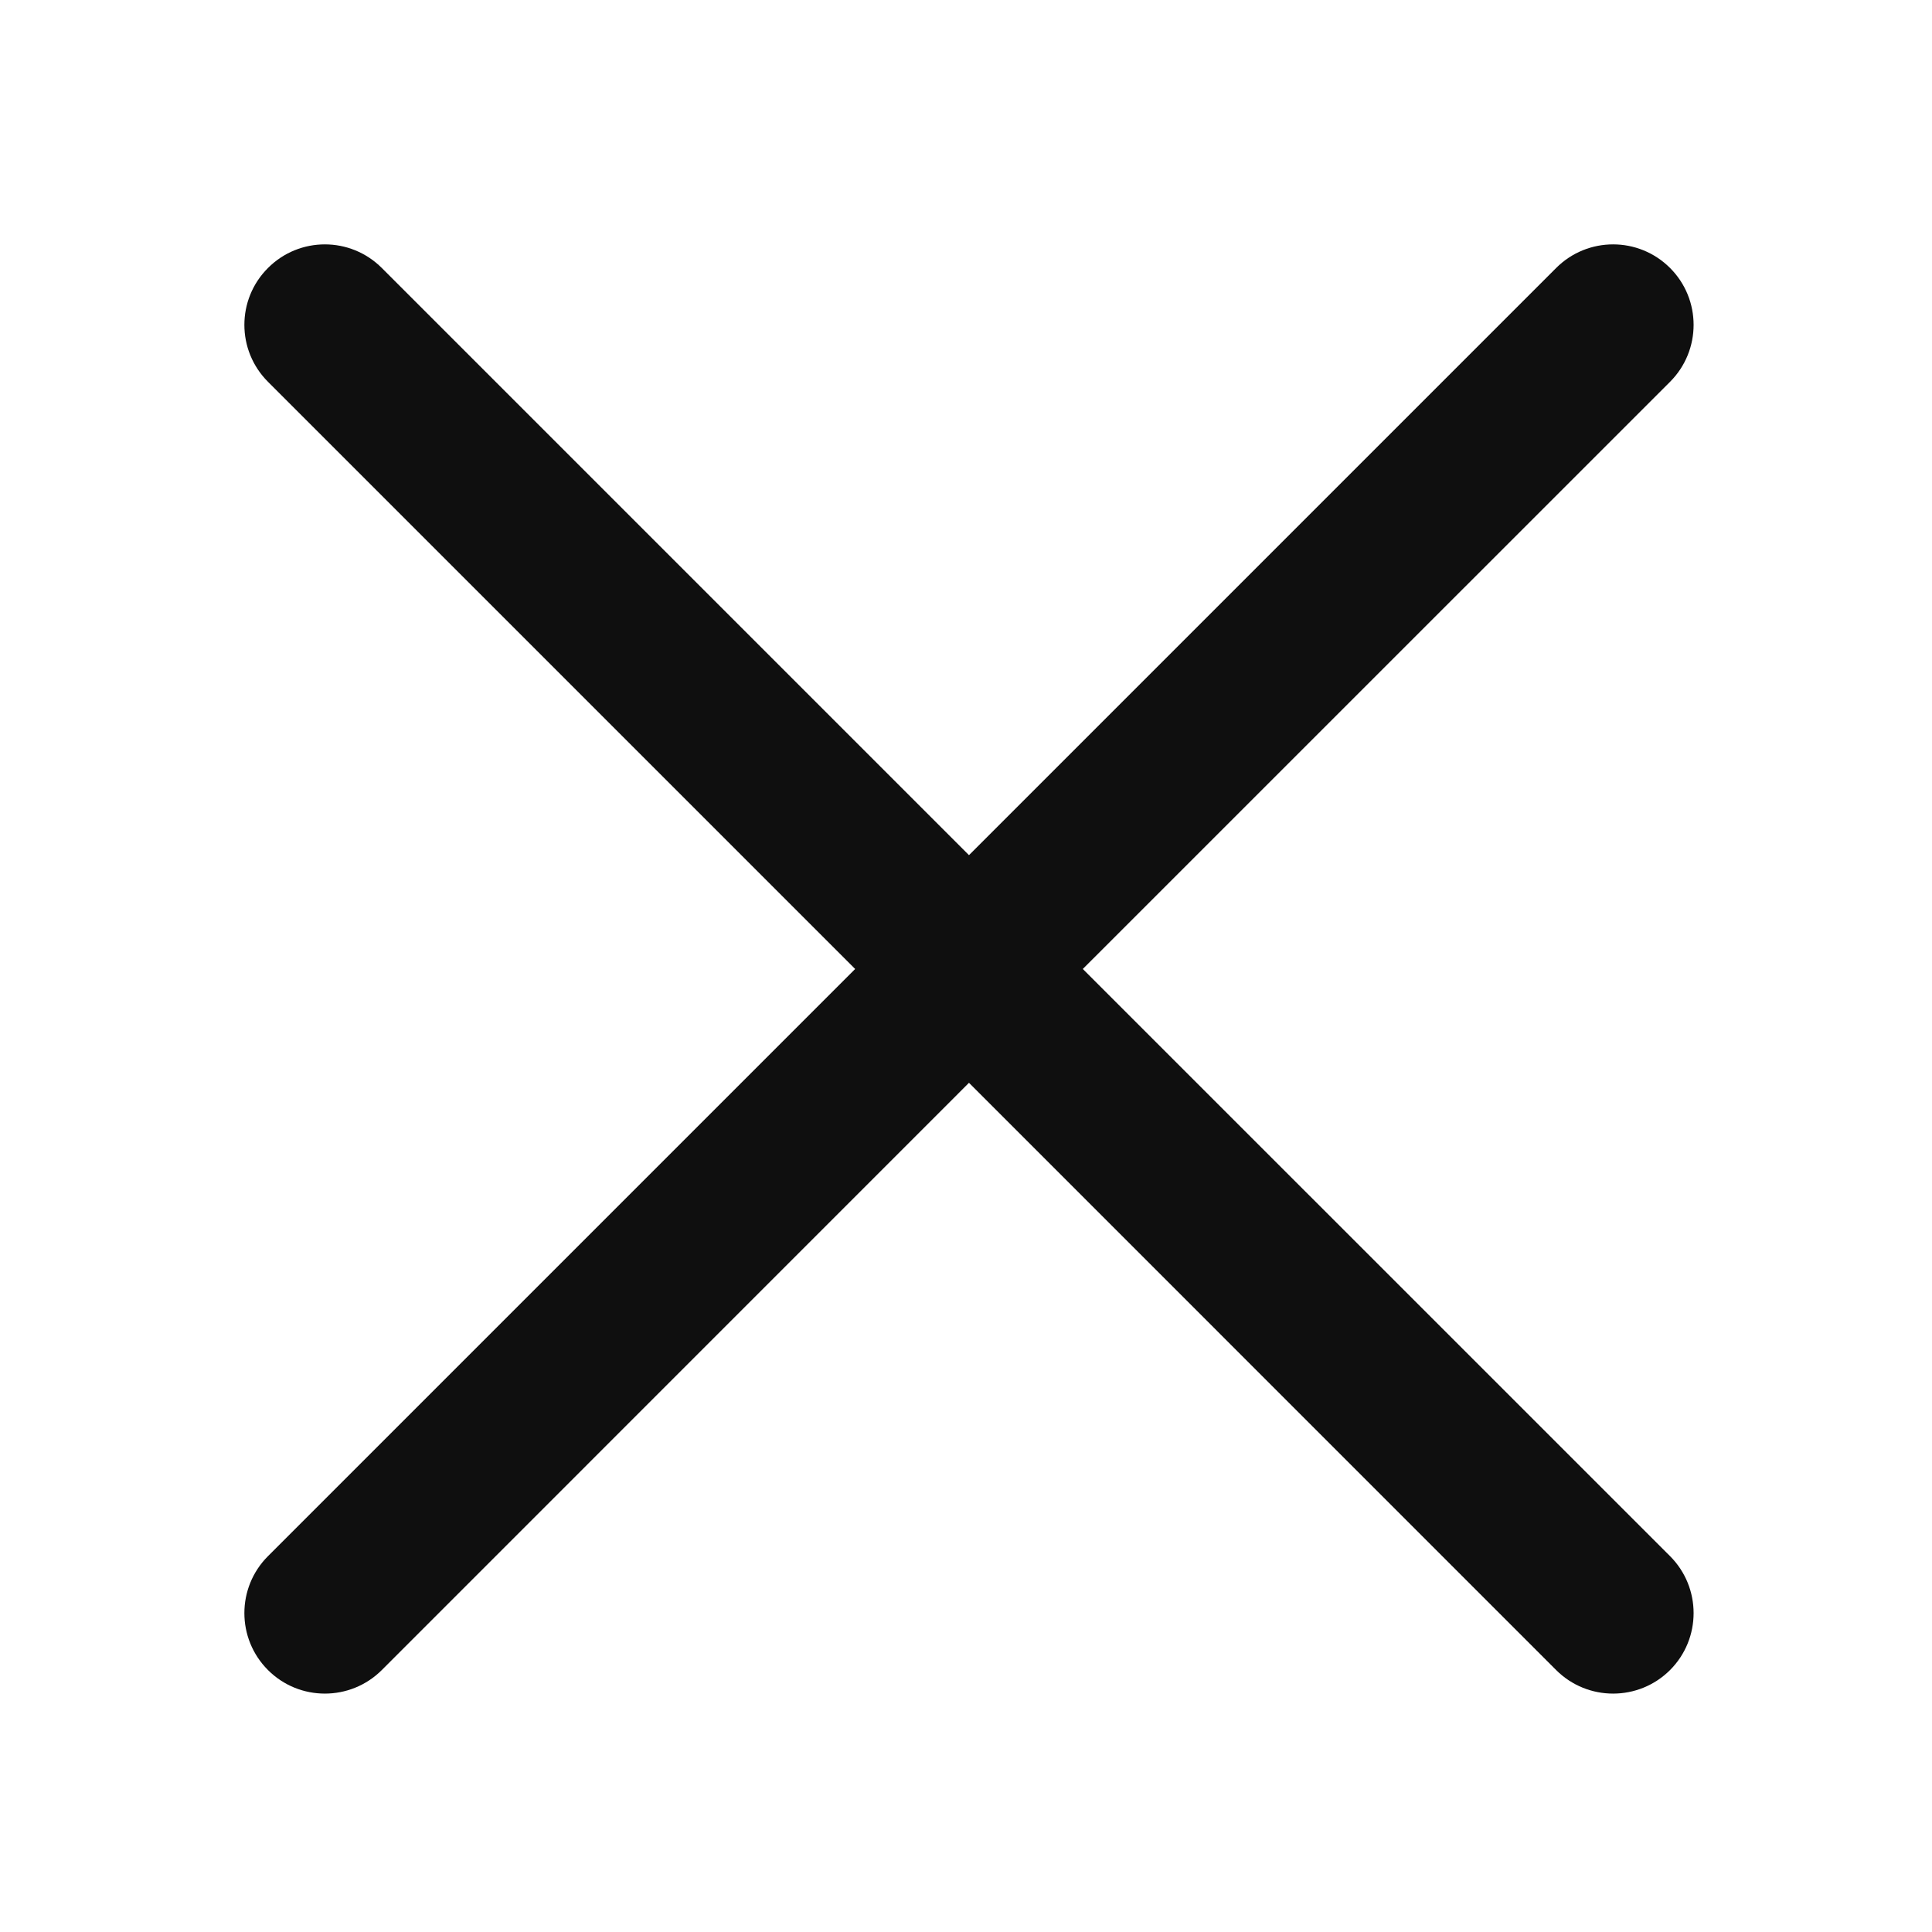
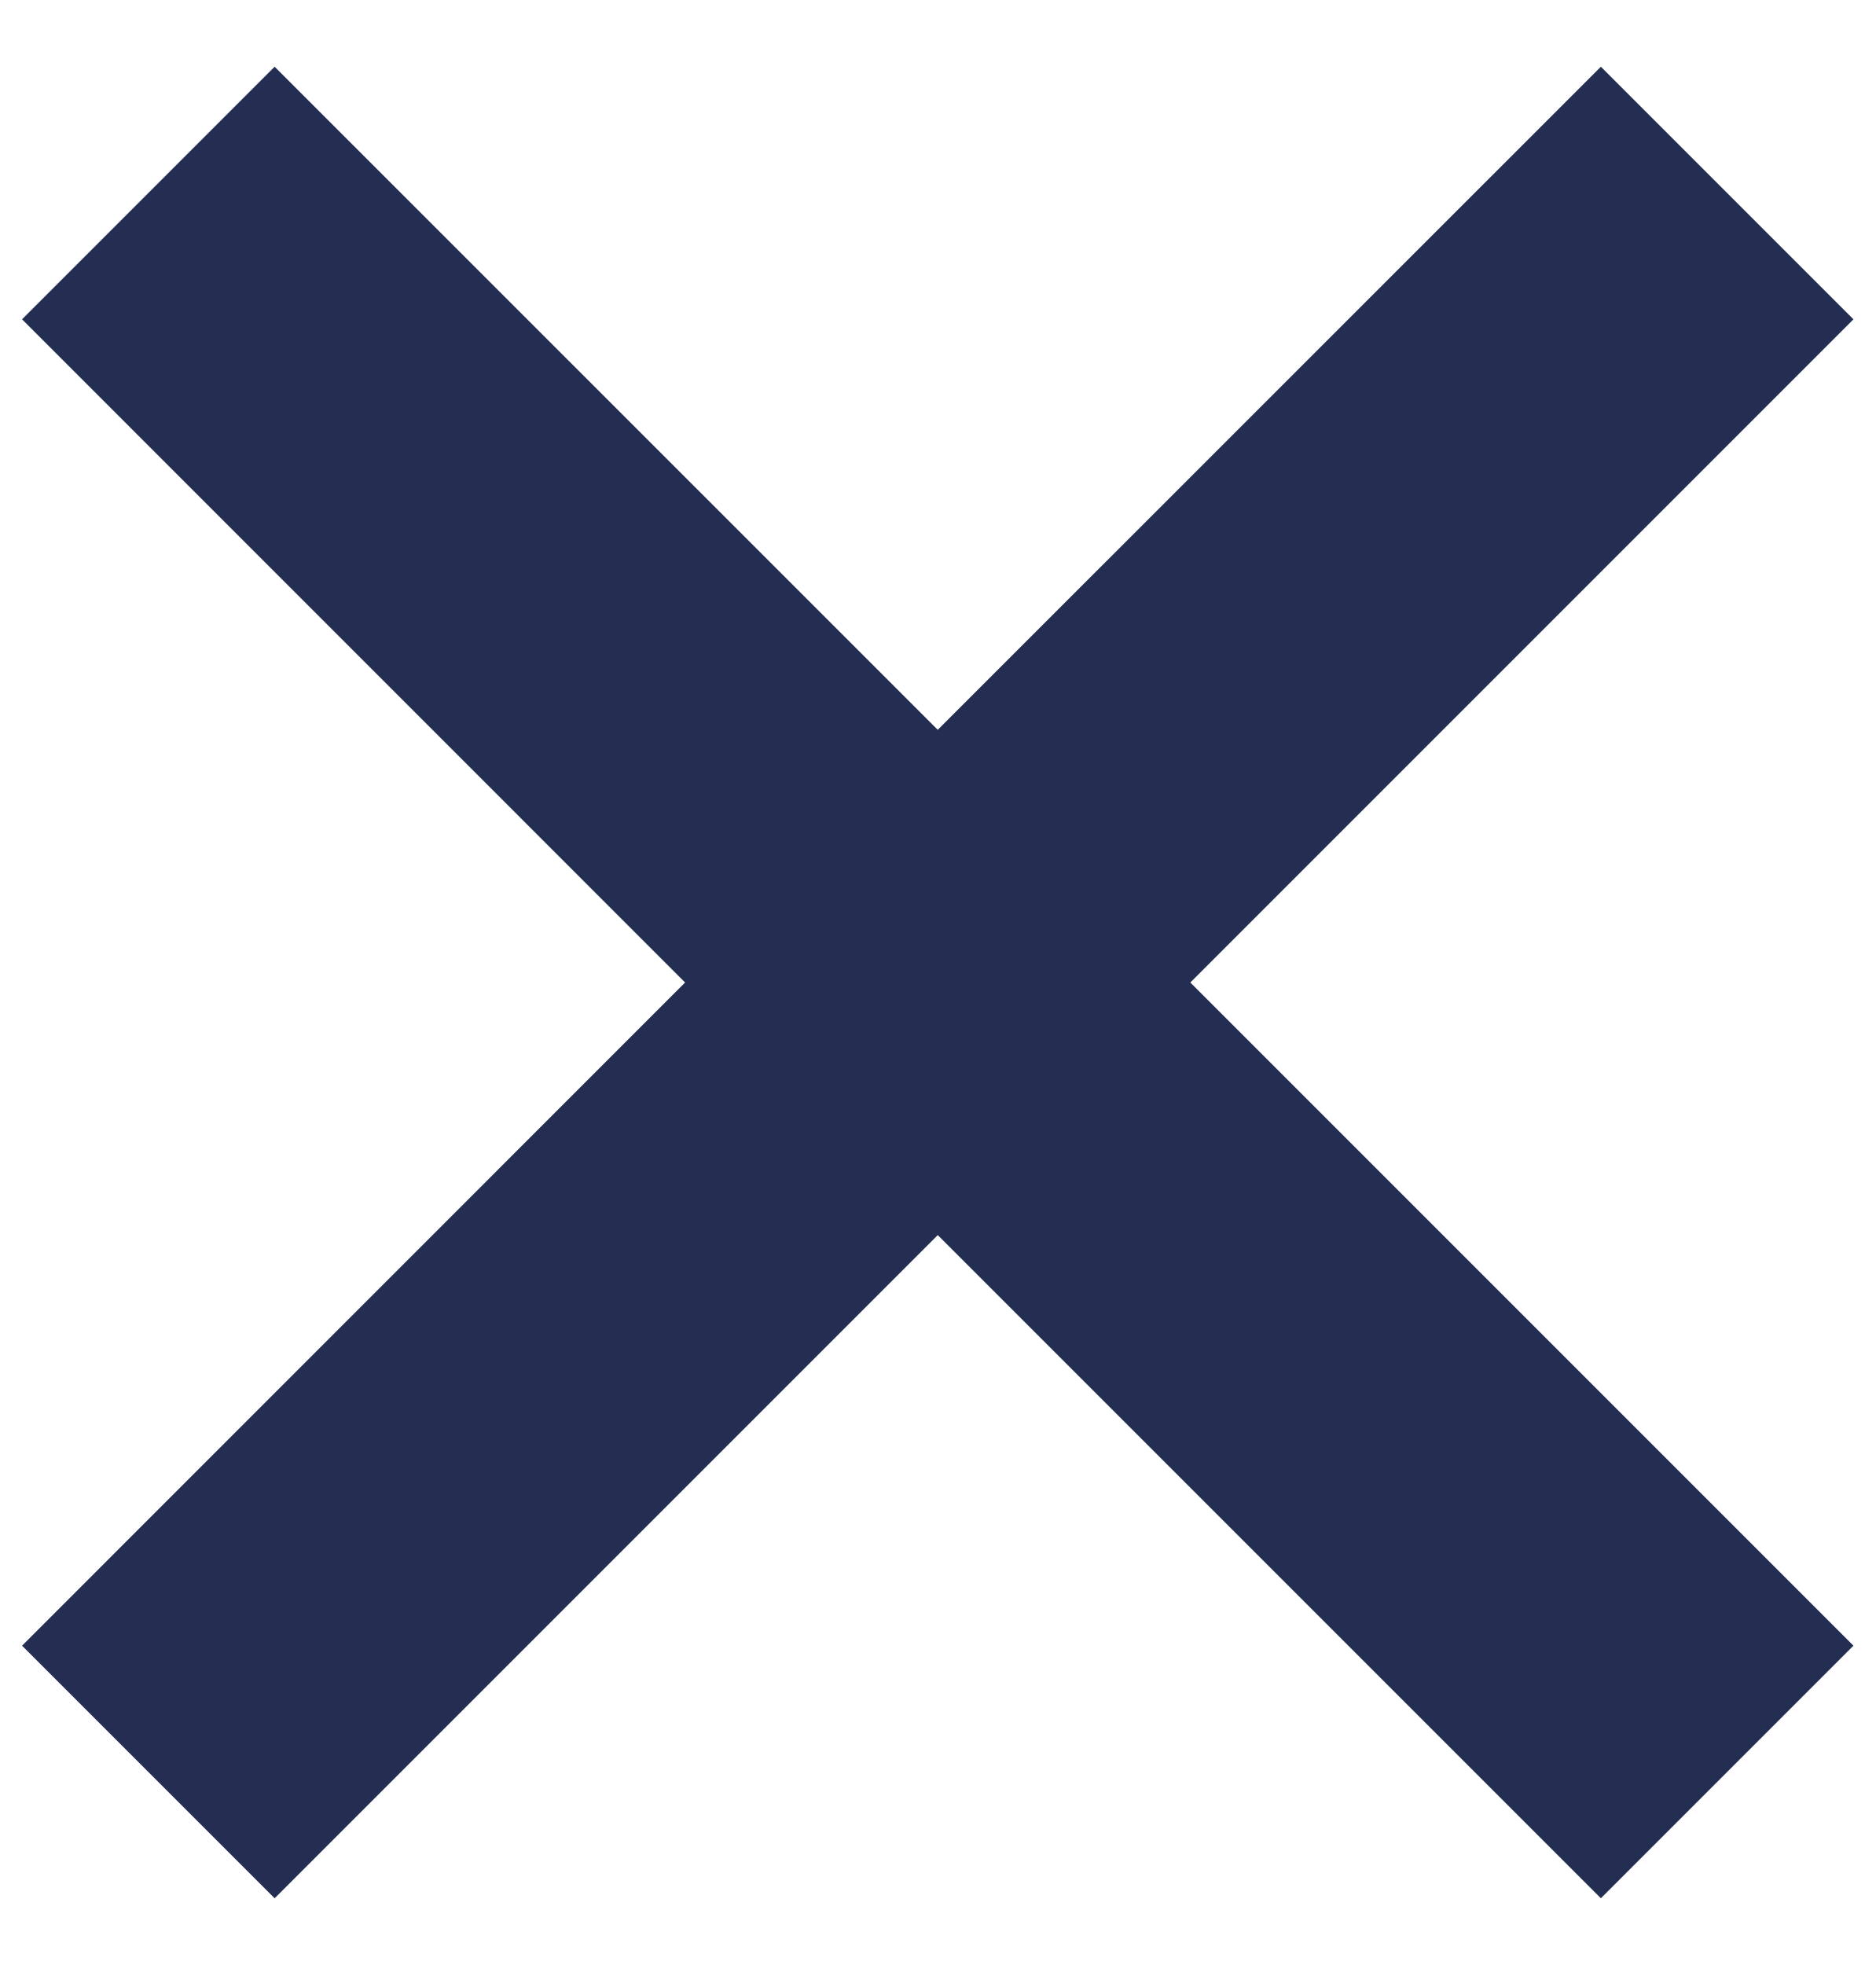
- <svg xmlns="http://www.w3.org/2000/svg" width="800px" height="800px" viewBox="0 0 24 24" fill="none">
-   <path d="M20.746 3.329C20.355 2.938 19.722 2.938 19.331 3.329L12.037 10.623L4.743 3.329C4.352 2.938 3.719 2.938 3.329 3.329C2.938 3.719 2.938 4.352 3.329 4.743L10.623 12.037L3.329 19.331C2.938 19.722 2.938 20.355 3.329 20.746C3.719 21.136 4.352 21.136 4.743 20.746L12.037 13.451L19.331 20.746C19.722 21.136 20.355 21.136 20.746 20.746C21.136 20.355 21.136 19.722 20.746 19.331L13.451 12.037L20.746 4.743C21.136 4.352 21.136 3.719 20.746 3.329Z" fill="#0F0F0F" />
+ <svg xmlns="http://www.w3.org/2000/svg" width="21" height="22">
+   <path fill="#242D52" fill-rule="evenodd" d="M17.925.747l2.828 2.828L13.328 11l7.425 7.425-2.828 2.828-7.425-7.425-7.425 7.425-2.828-2.828L7.671 11 .247 3.575 3.075.747 10.5 8.171 17.925.747z" />
</svg>
